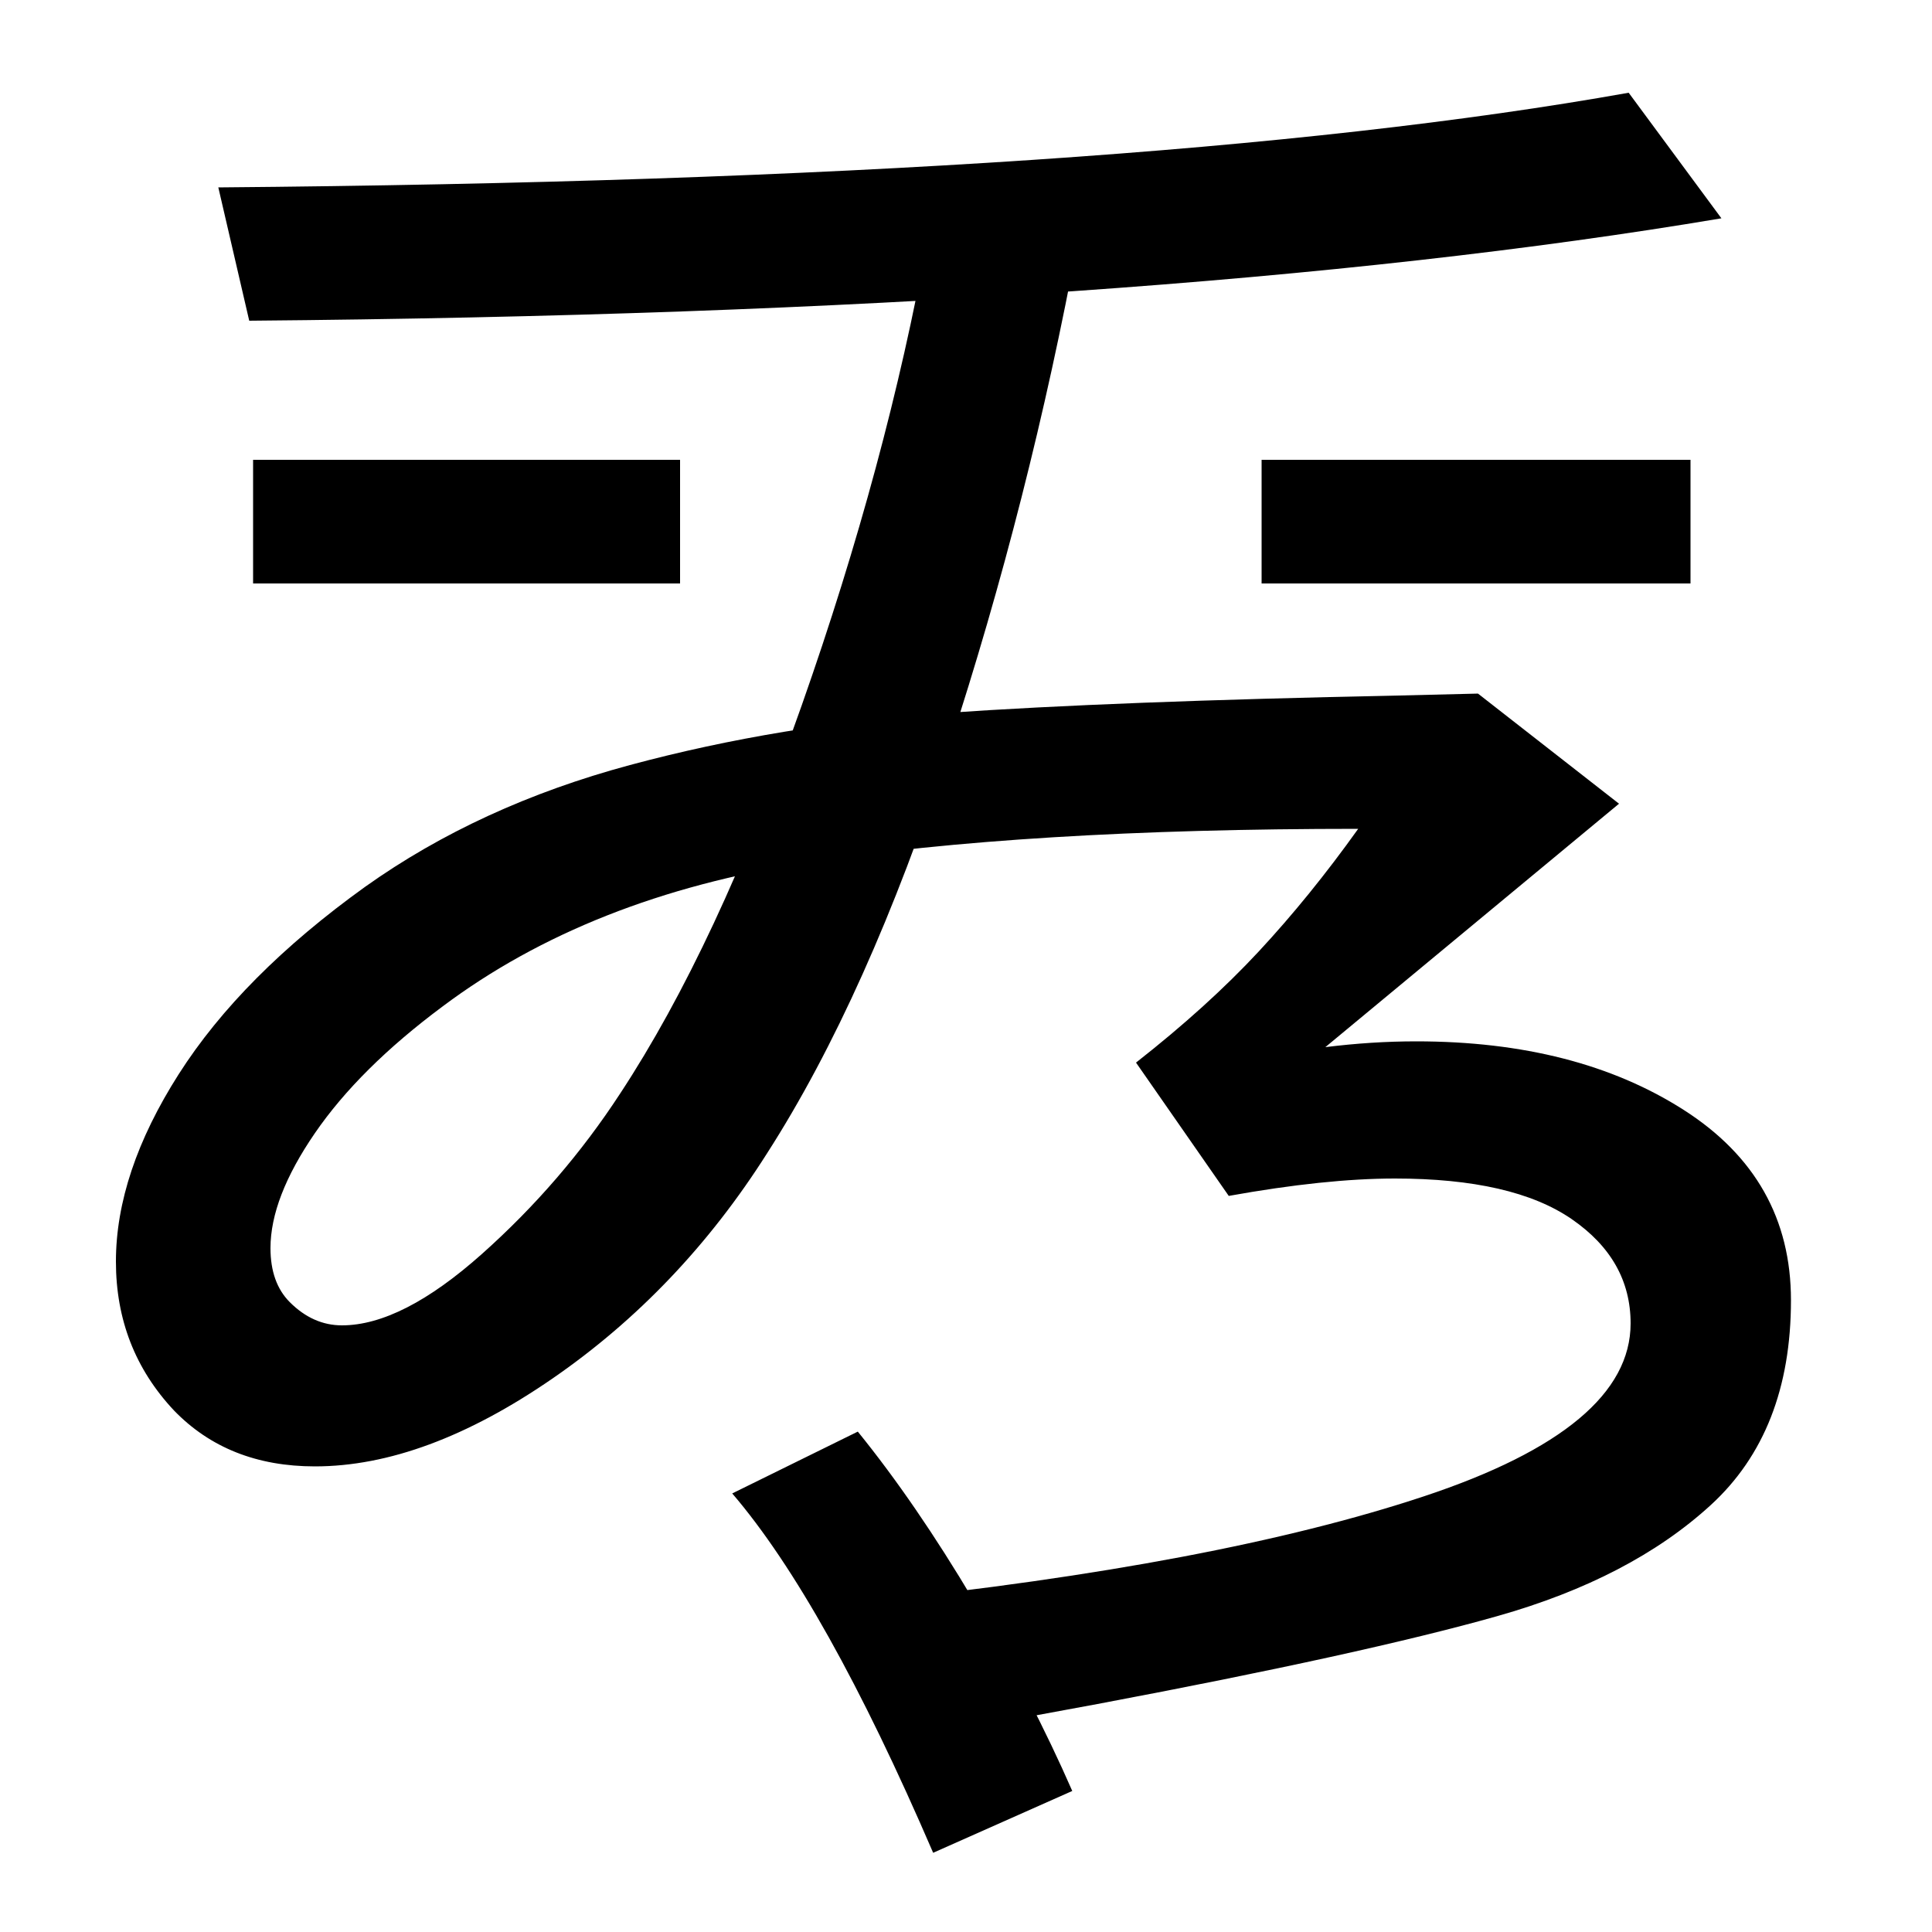
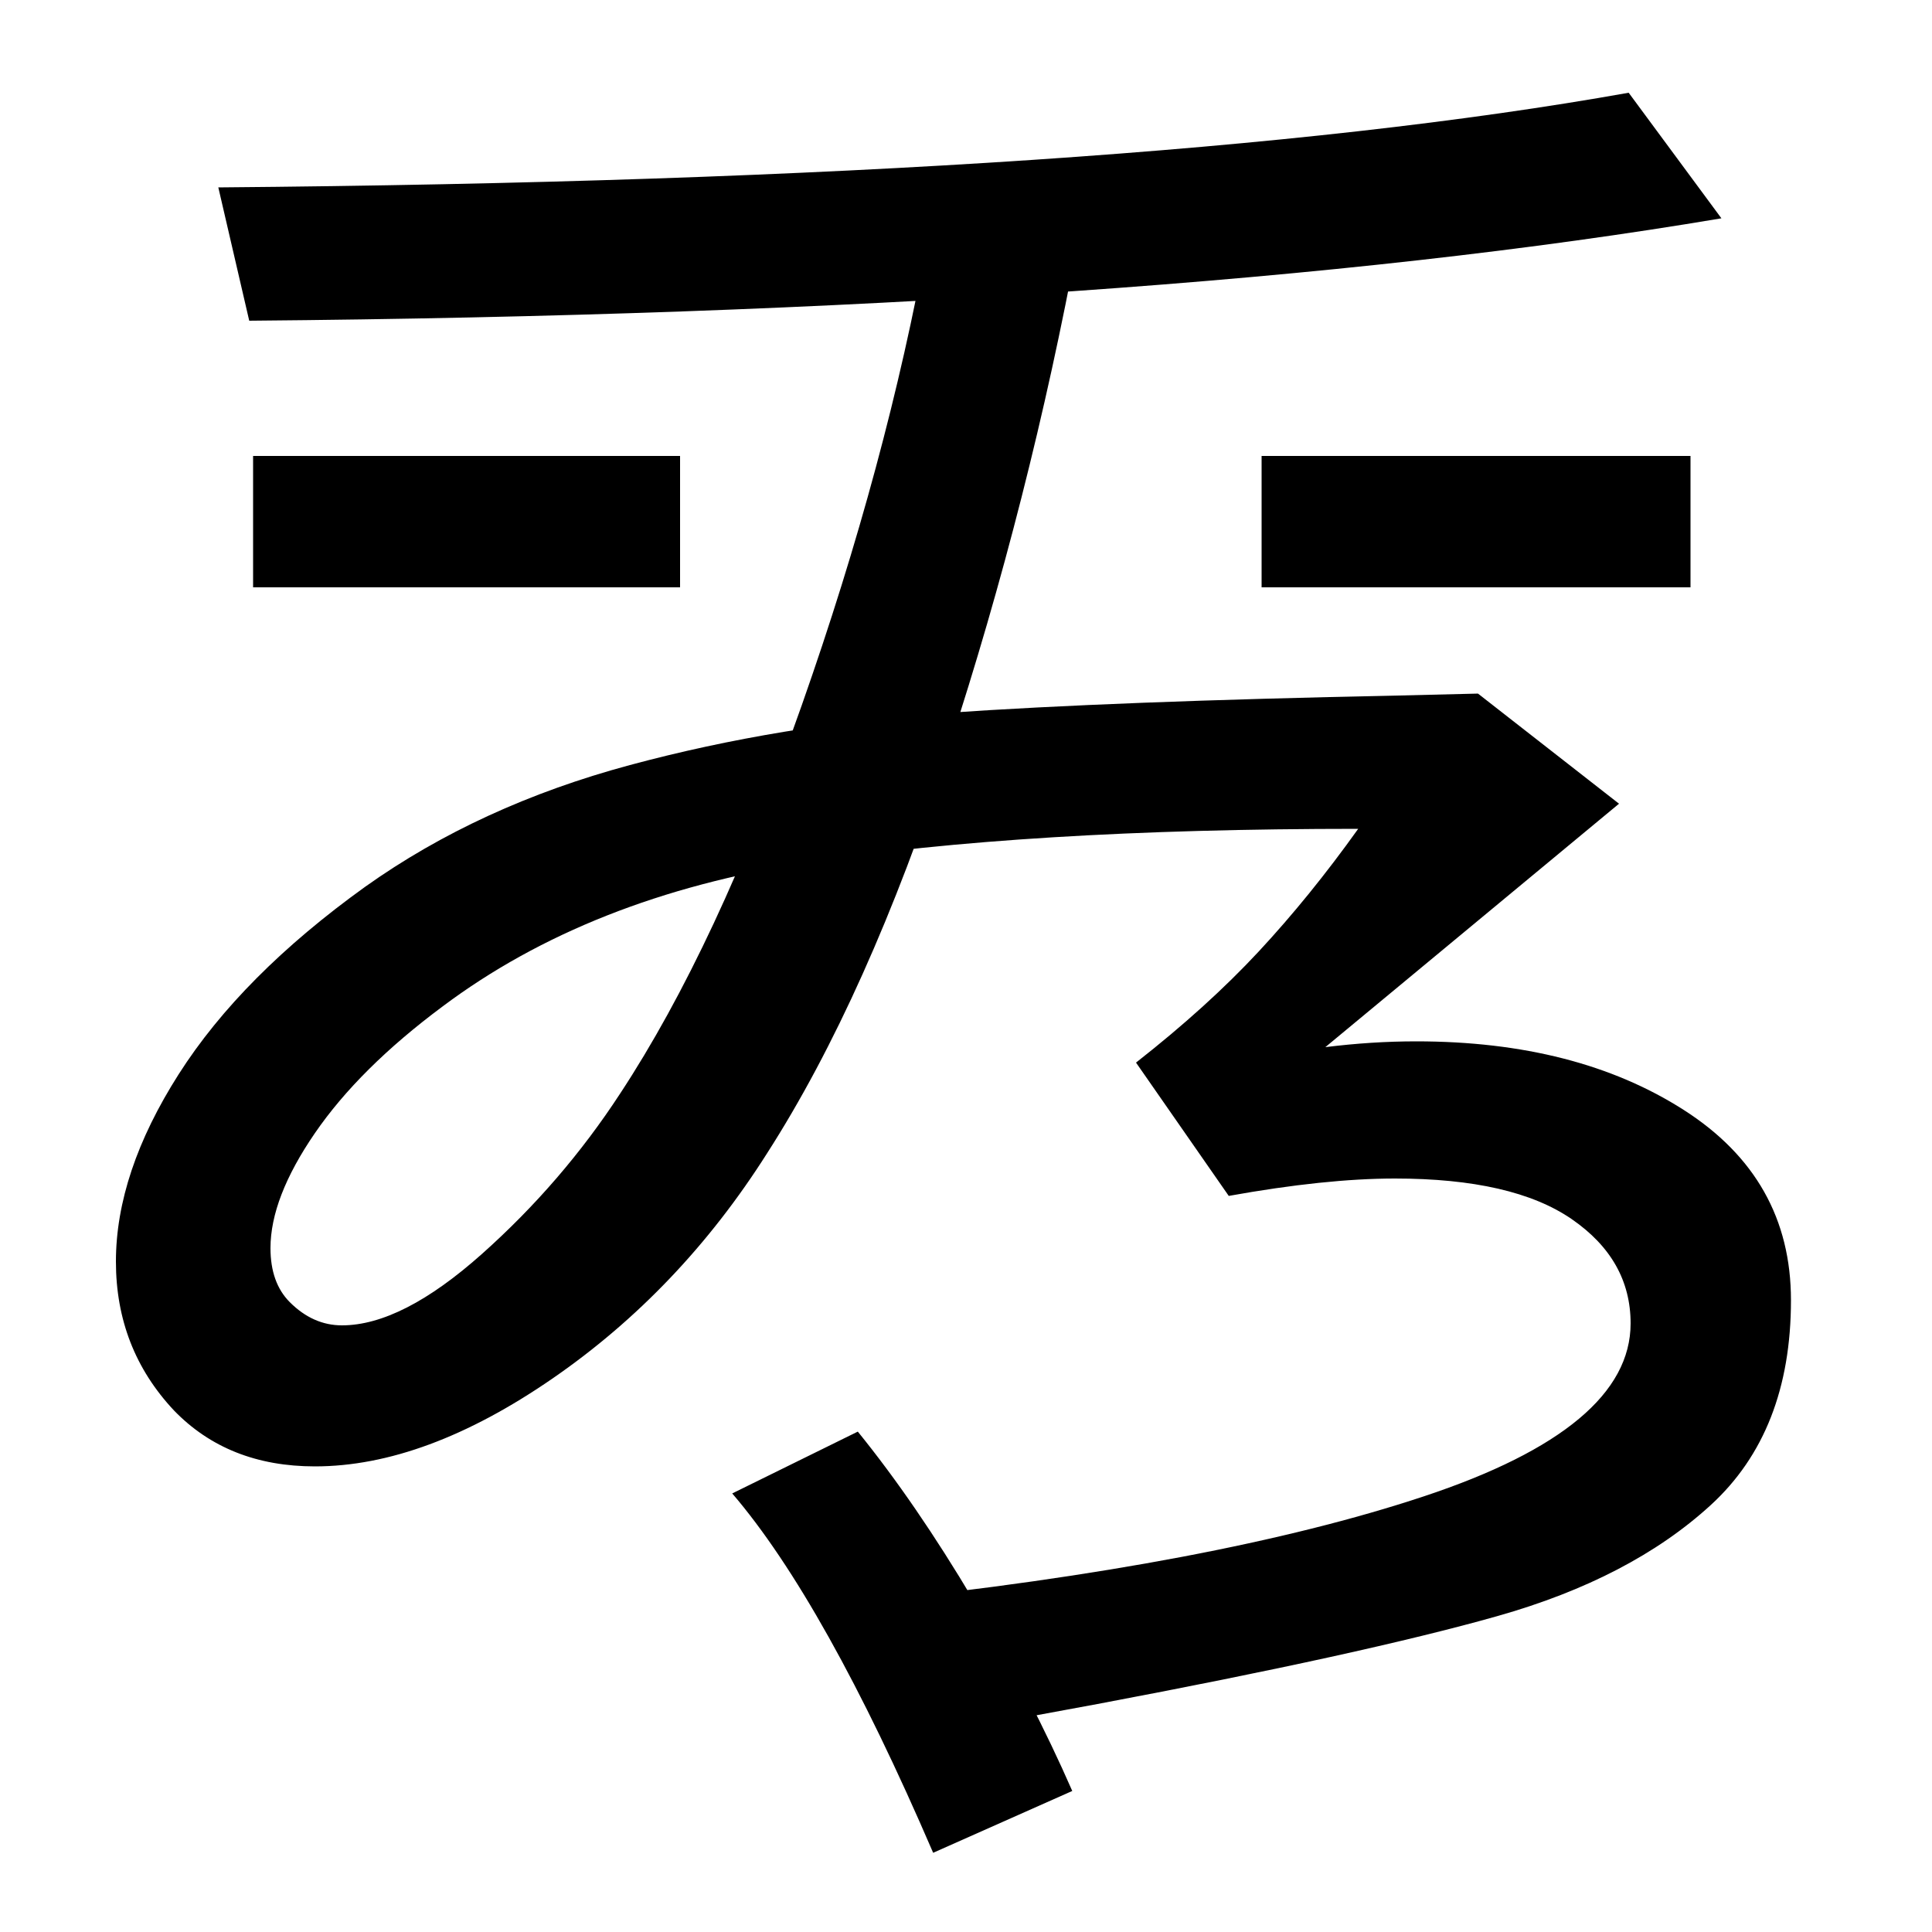
<svg xmlns="http://www.w3.org/2000/svg" width="1000" height="1000">
-   <path d="M503 -14 568 -2Q706 24 775.0 43.5Q844 63 885.5 101.0Q927 139 927 207Q927 270 871.5 305.5Q816 341 733 341Q710 341 686 338L838 464L765 521L724 520Q576 517 490.0 511.0Q404 505 326.0 484.0Q248 463 189 421Q125 375 92.5 324.0Q60 273 60 227Q60 182 90 150Q118 121 163 121Q220 121 286.0 166.5Q352 212 397 283Q449 364 491.0 492.5Q533 621 558 756H480Q459 640 415.0 515.0Q371 390 321 314Q291 268 249.5 231.0Q208 194 177 194Q162 194 150 206Q140 216 140 234Q140 260 163.0 293.5Q186 327 229 359Q305 416 417.5 433.5Q530 451 703 451Q678 416 651.5 387.5Q625 359 588 330L636 261Q686 270 722 270Q783 270 813.5 249.0Q844 228 844 195Q844 141 737.0 105.5Q630 70 449 51ZM555 -47Q534 1 504.0 51.5Q474 102 444 139L379 107Q427 51 483 -79ZM131 578H352V642H131ZM129 714Q600 718 891 767L843 832Q591 787 113 783ZM653 578H875V642H653Z" transform="translate(0, 880) scale(1,-1)" />
+   <path d="M503 -14 568 -2Q706 24 775.0 43.5Q844 63 885.5 101.0Q927 139 927 207Q927 270 871.5 305.5Q816 341 733 341Q710 341 686 338L838 464L765 521L724 520Q576 517 490.0 511.0Q404 505 326.0 484.0Q248 463 189 421Q125 375 92.5 324.0Q60 273 60 227Q60 182 90 150Q118 121 163 121Q220 121 286.0 166.5Q352 212 397 283Q449 364 491.0 492.5Q533 621 558 756H480Q459 640 415.0 515.0Q371 390 321 314Q291 268 249.5 231.0Q208 194 177 194Q162 194 150 206Q140 216 140 234Q140 260 163.0 293.5Q186 327 229 359Q305 416 417.5 433.5Q530 451 703 451Q678 416 651.5 387.5Q625 359 588 330L636 261Q686 270 722 270Q783 270 813.5 249.0Q844 228 844 195Q844 141 737.0 105.5Q630 70 449 51ZM555 -47Q534 1 504.0 51.5Q474 102 444 139L379 107Q427 51 483 -79ZM131 576H352V644H131ZM129 714Q600 718 891 767L843 832Q591 787 113 783ZM653 576H875V644H653Z" transform="translate(0, 880) scale(1,-1)" />
</svg>
